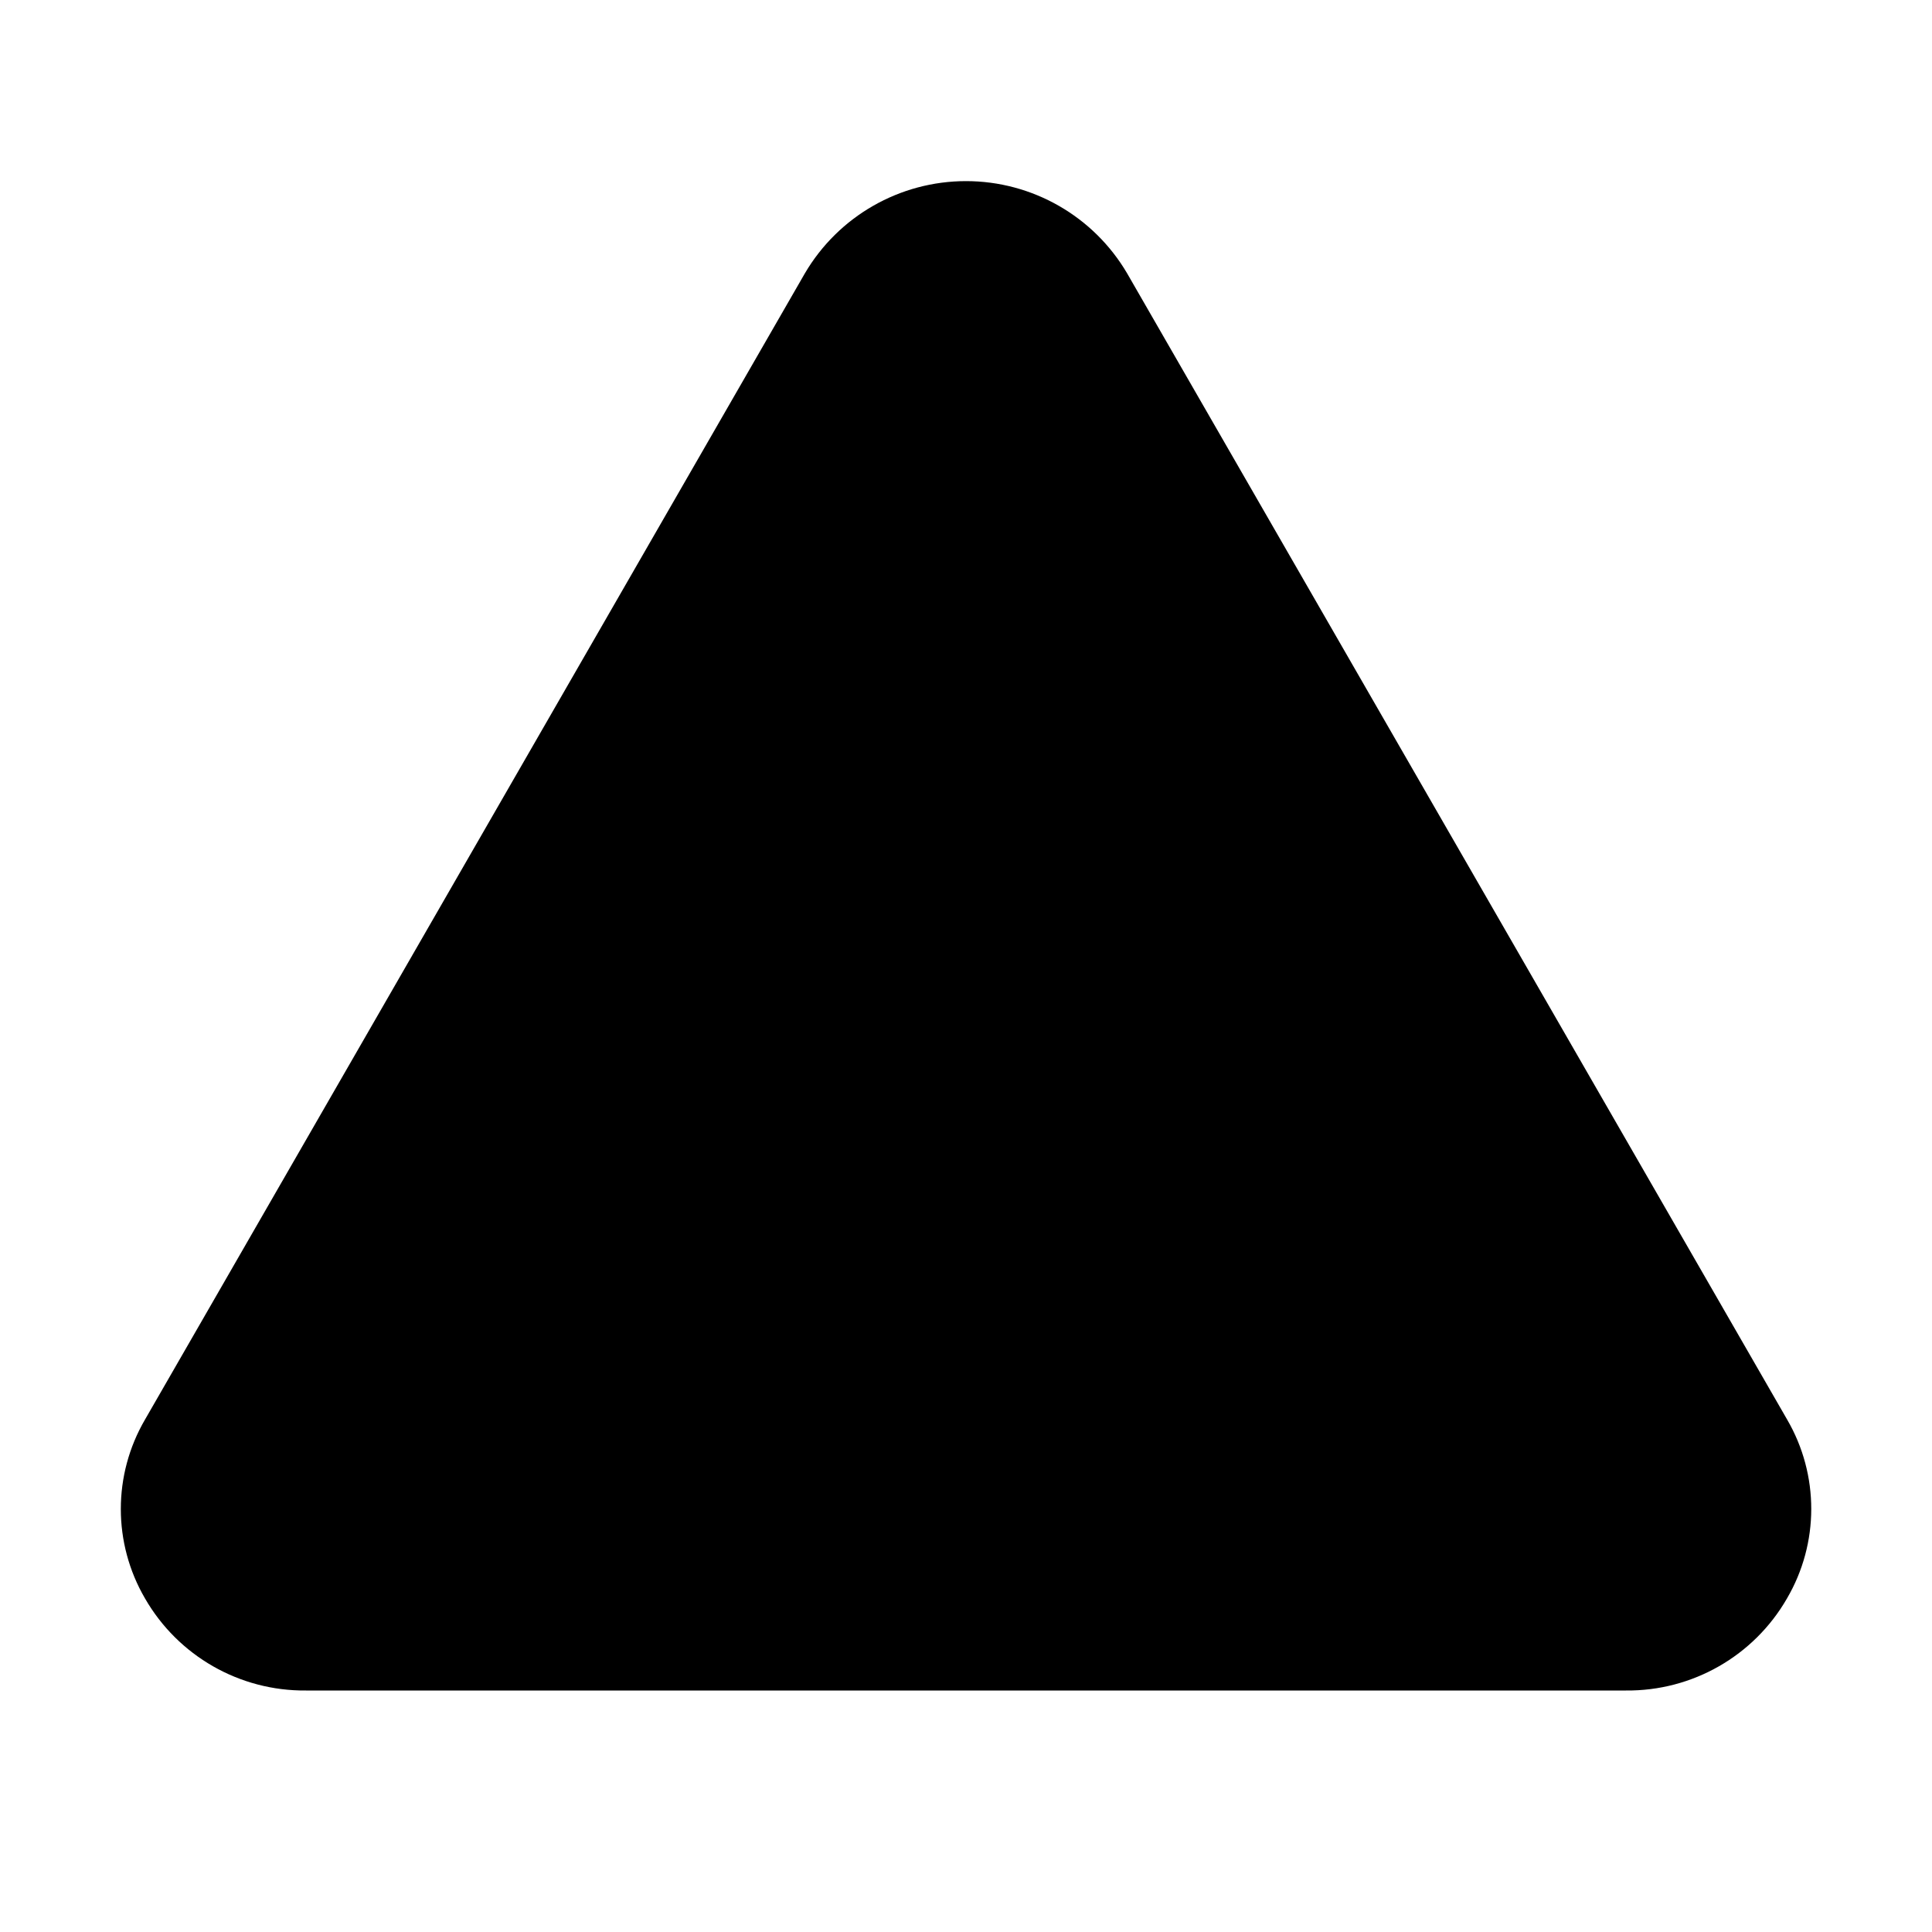
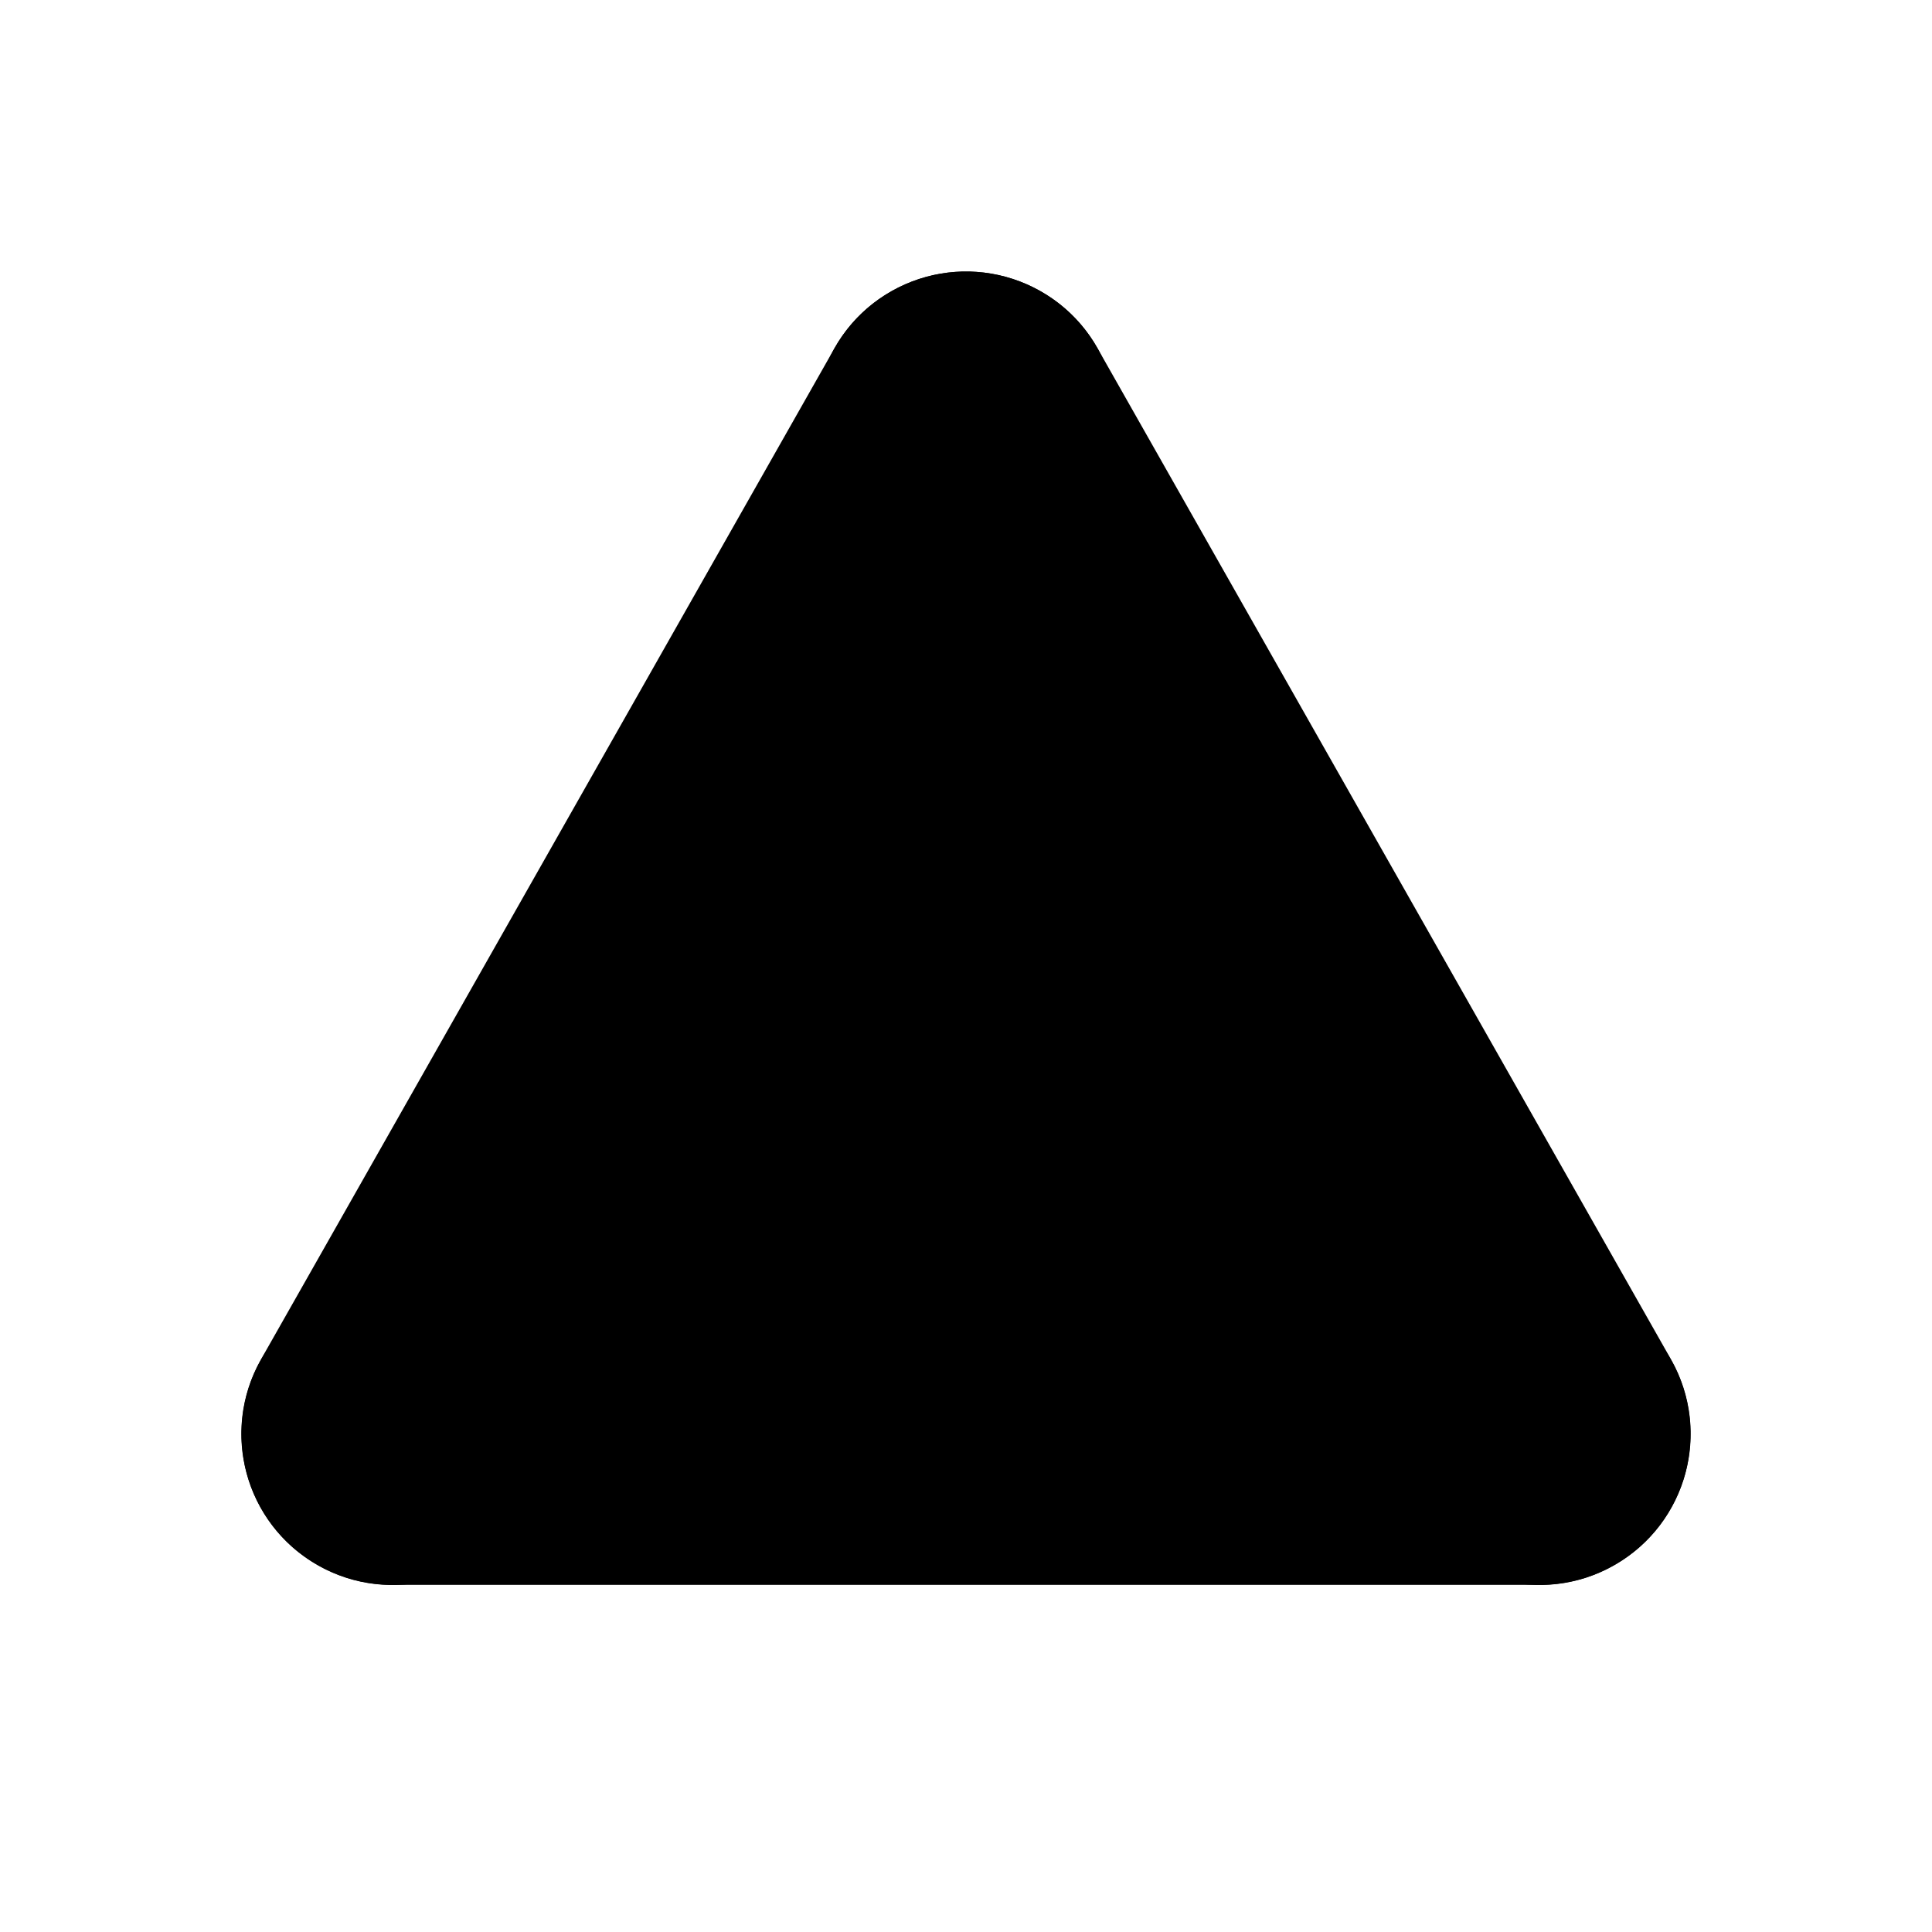
<svg xmlns="http://www.w3.org/2000/svg" viewBox="0 0 256 256" fill="currentColor">
-   <path d="M236.78,211.81A24.34,24.34,0,0,1,215.45,224H40.55a24.34,24.34,0,0,1-21.33-12.19,23.51,23.51,0,0,1,0-23.72L106.65,36.22a24.76,24.76,0,0,1,42.7,0L236.8,188.09A23.51,23.51,0,0,1,236.78,211.81Z" />
+   <path d="M128 56L204 190L52 190Z" />
+   <path d="M110.6 65.9L186.6 199.9A20 20 0 0 0 221.4 180.1L145.4 46.1A20 20 0 0 0 110.6 65.9Z" />
+   <path d="M204 170L52 170A20 20 0 0 0 52 210L204 210A20 20 0 0 0 204 170Z" />
+   <path d="M69.4 199.9L145.4 65.9A20 20 0 0 0 110.6 46.1L34.6 180.1A20 20 0 0 0 69.4 199.9Z" />
</svg>
